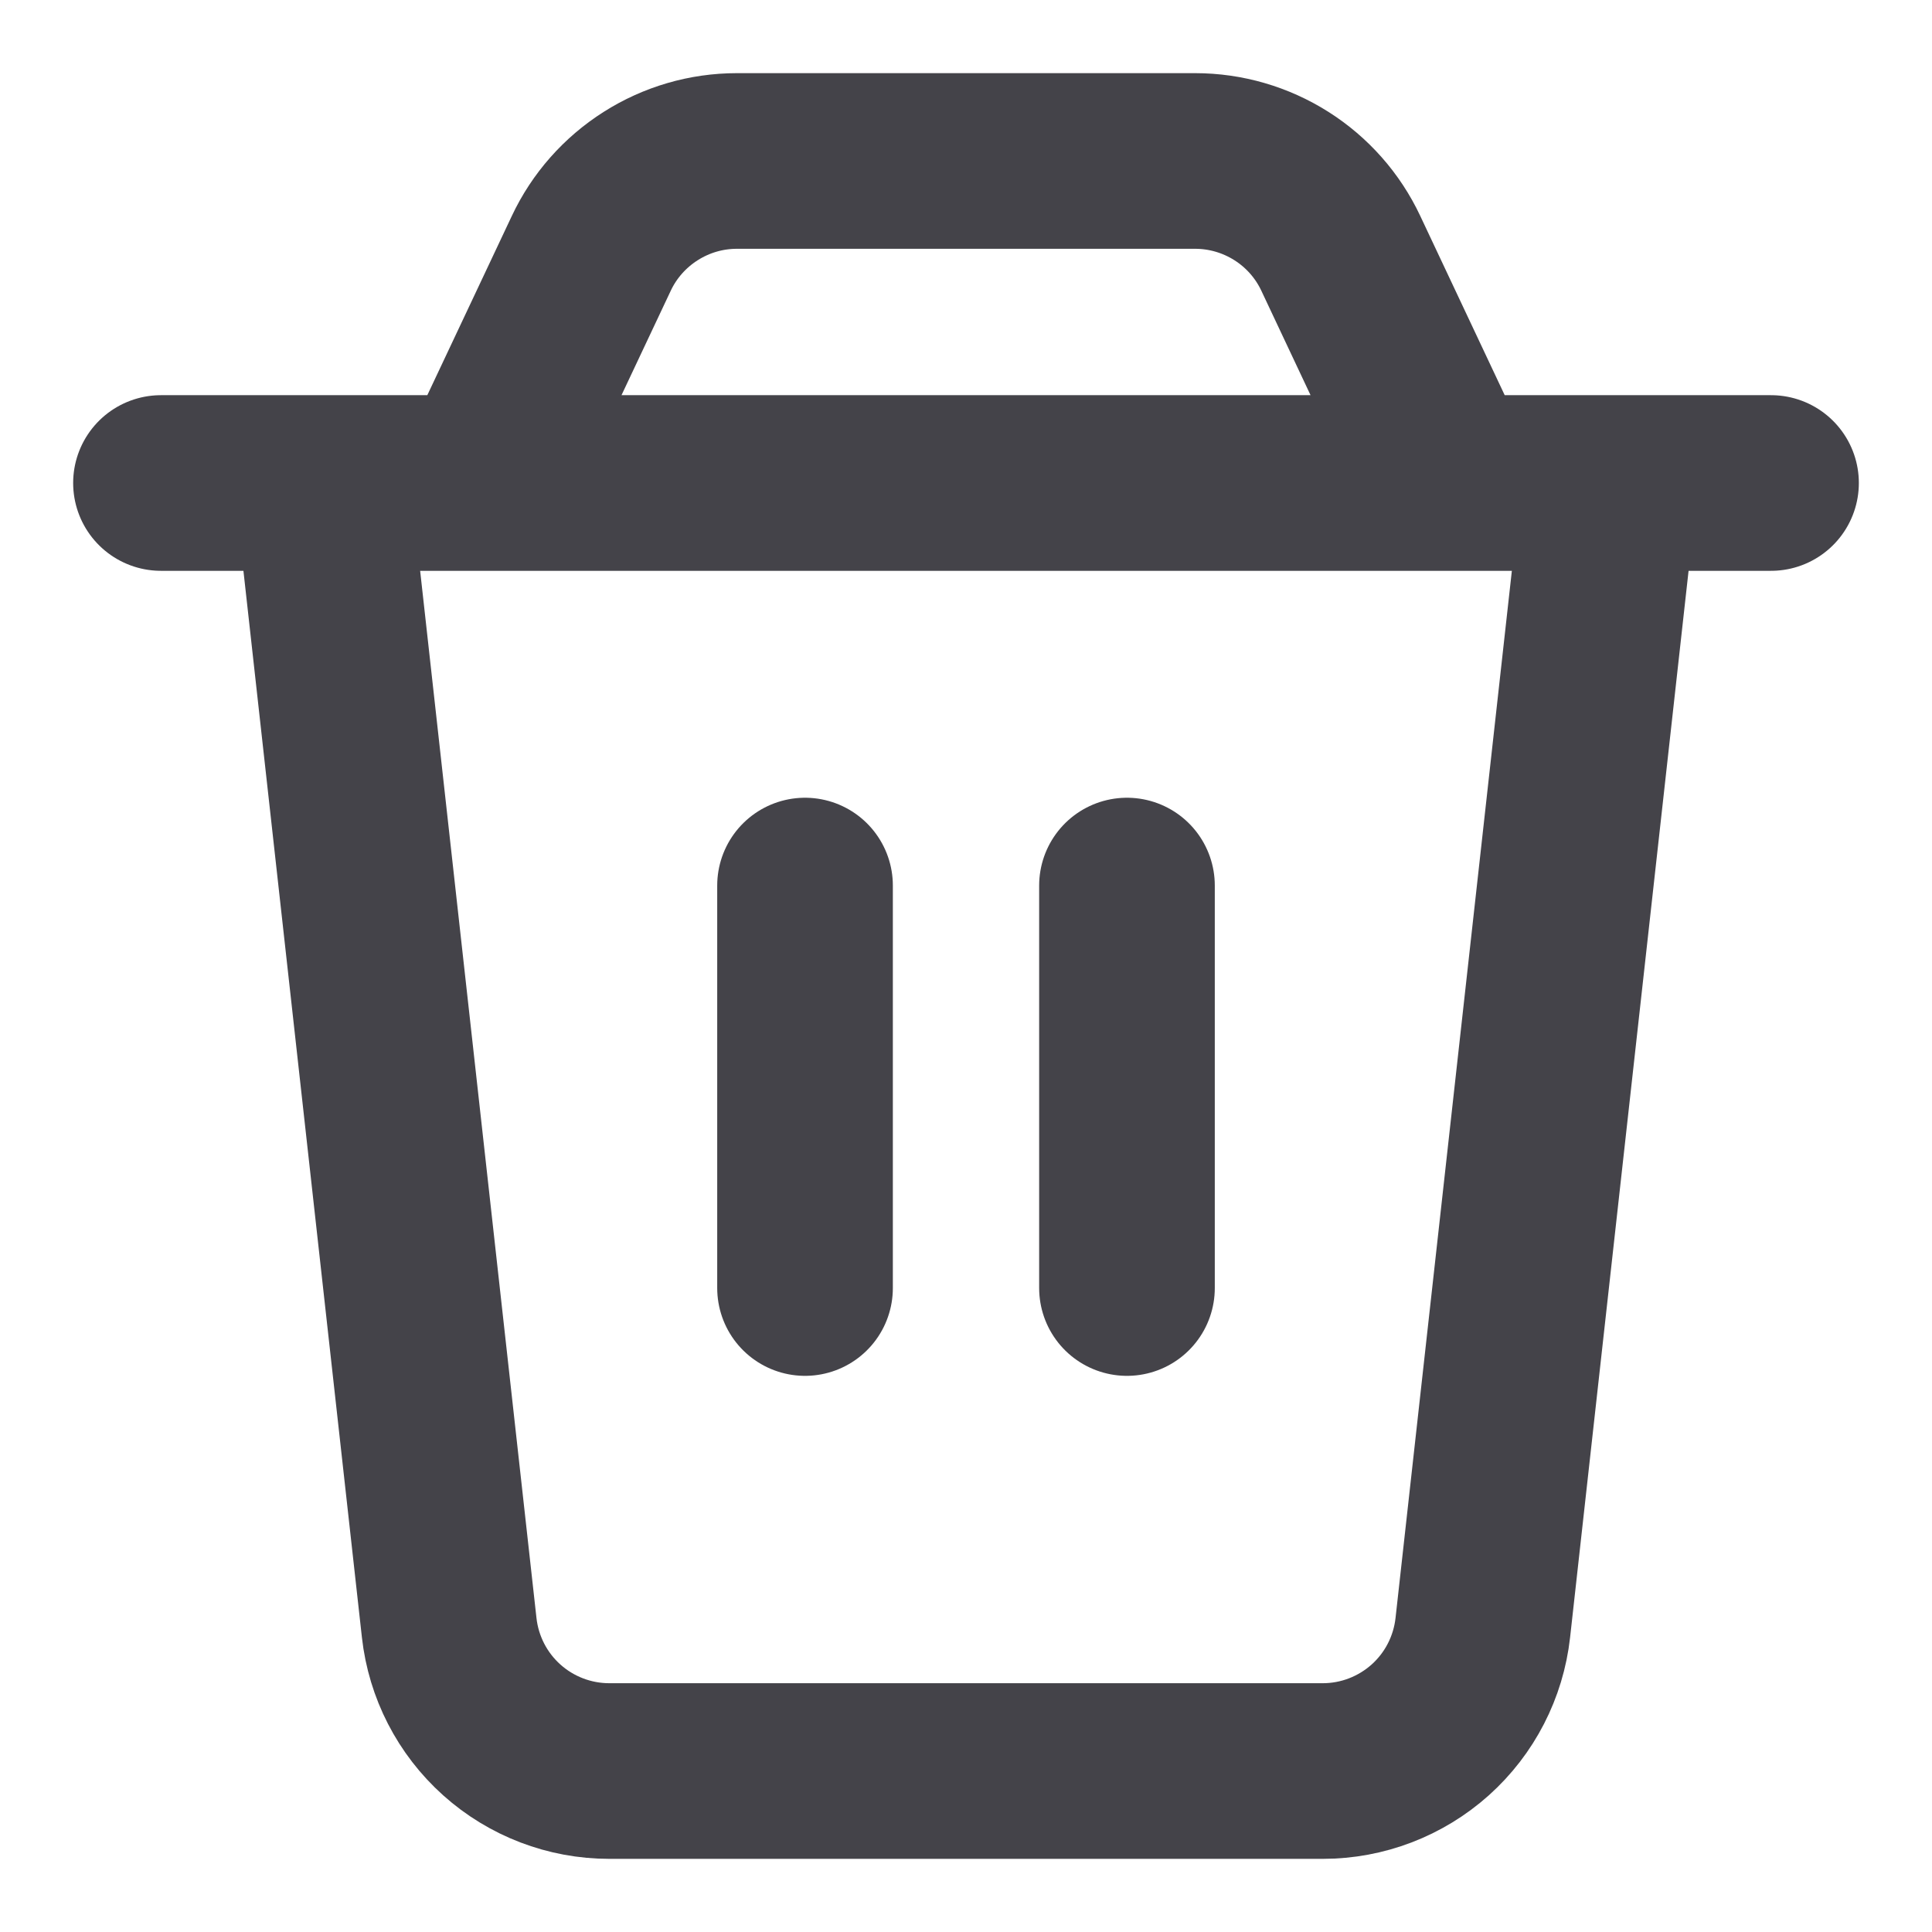
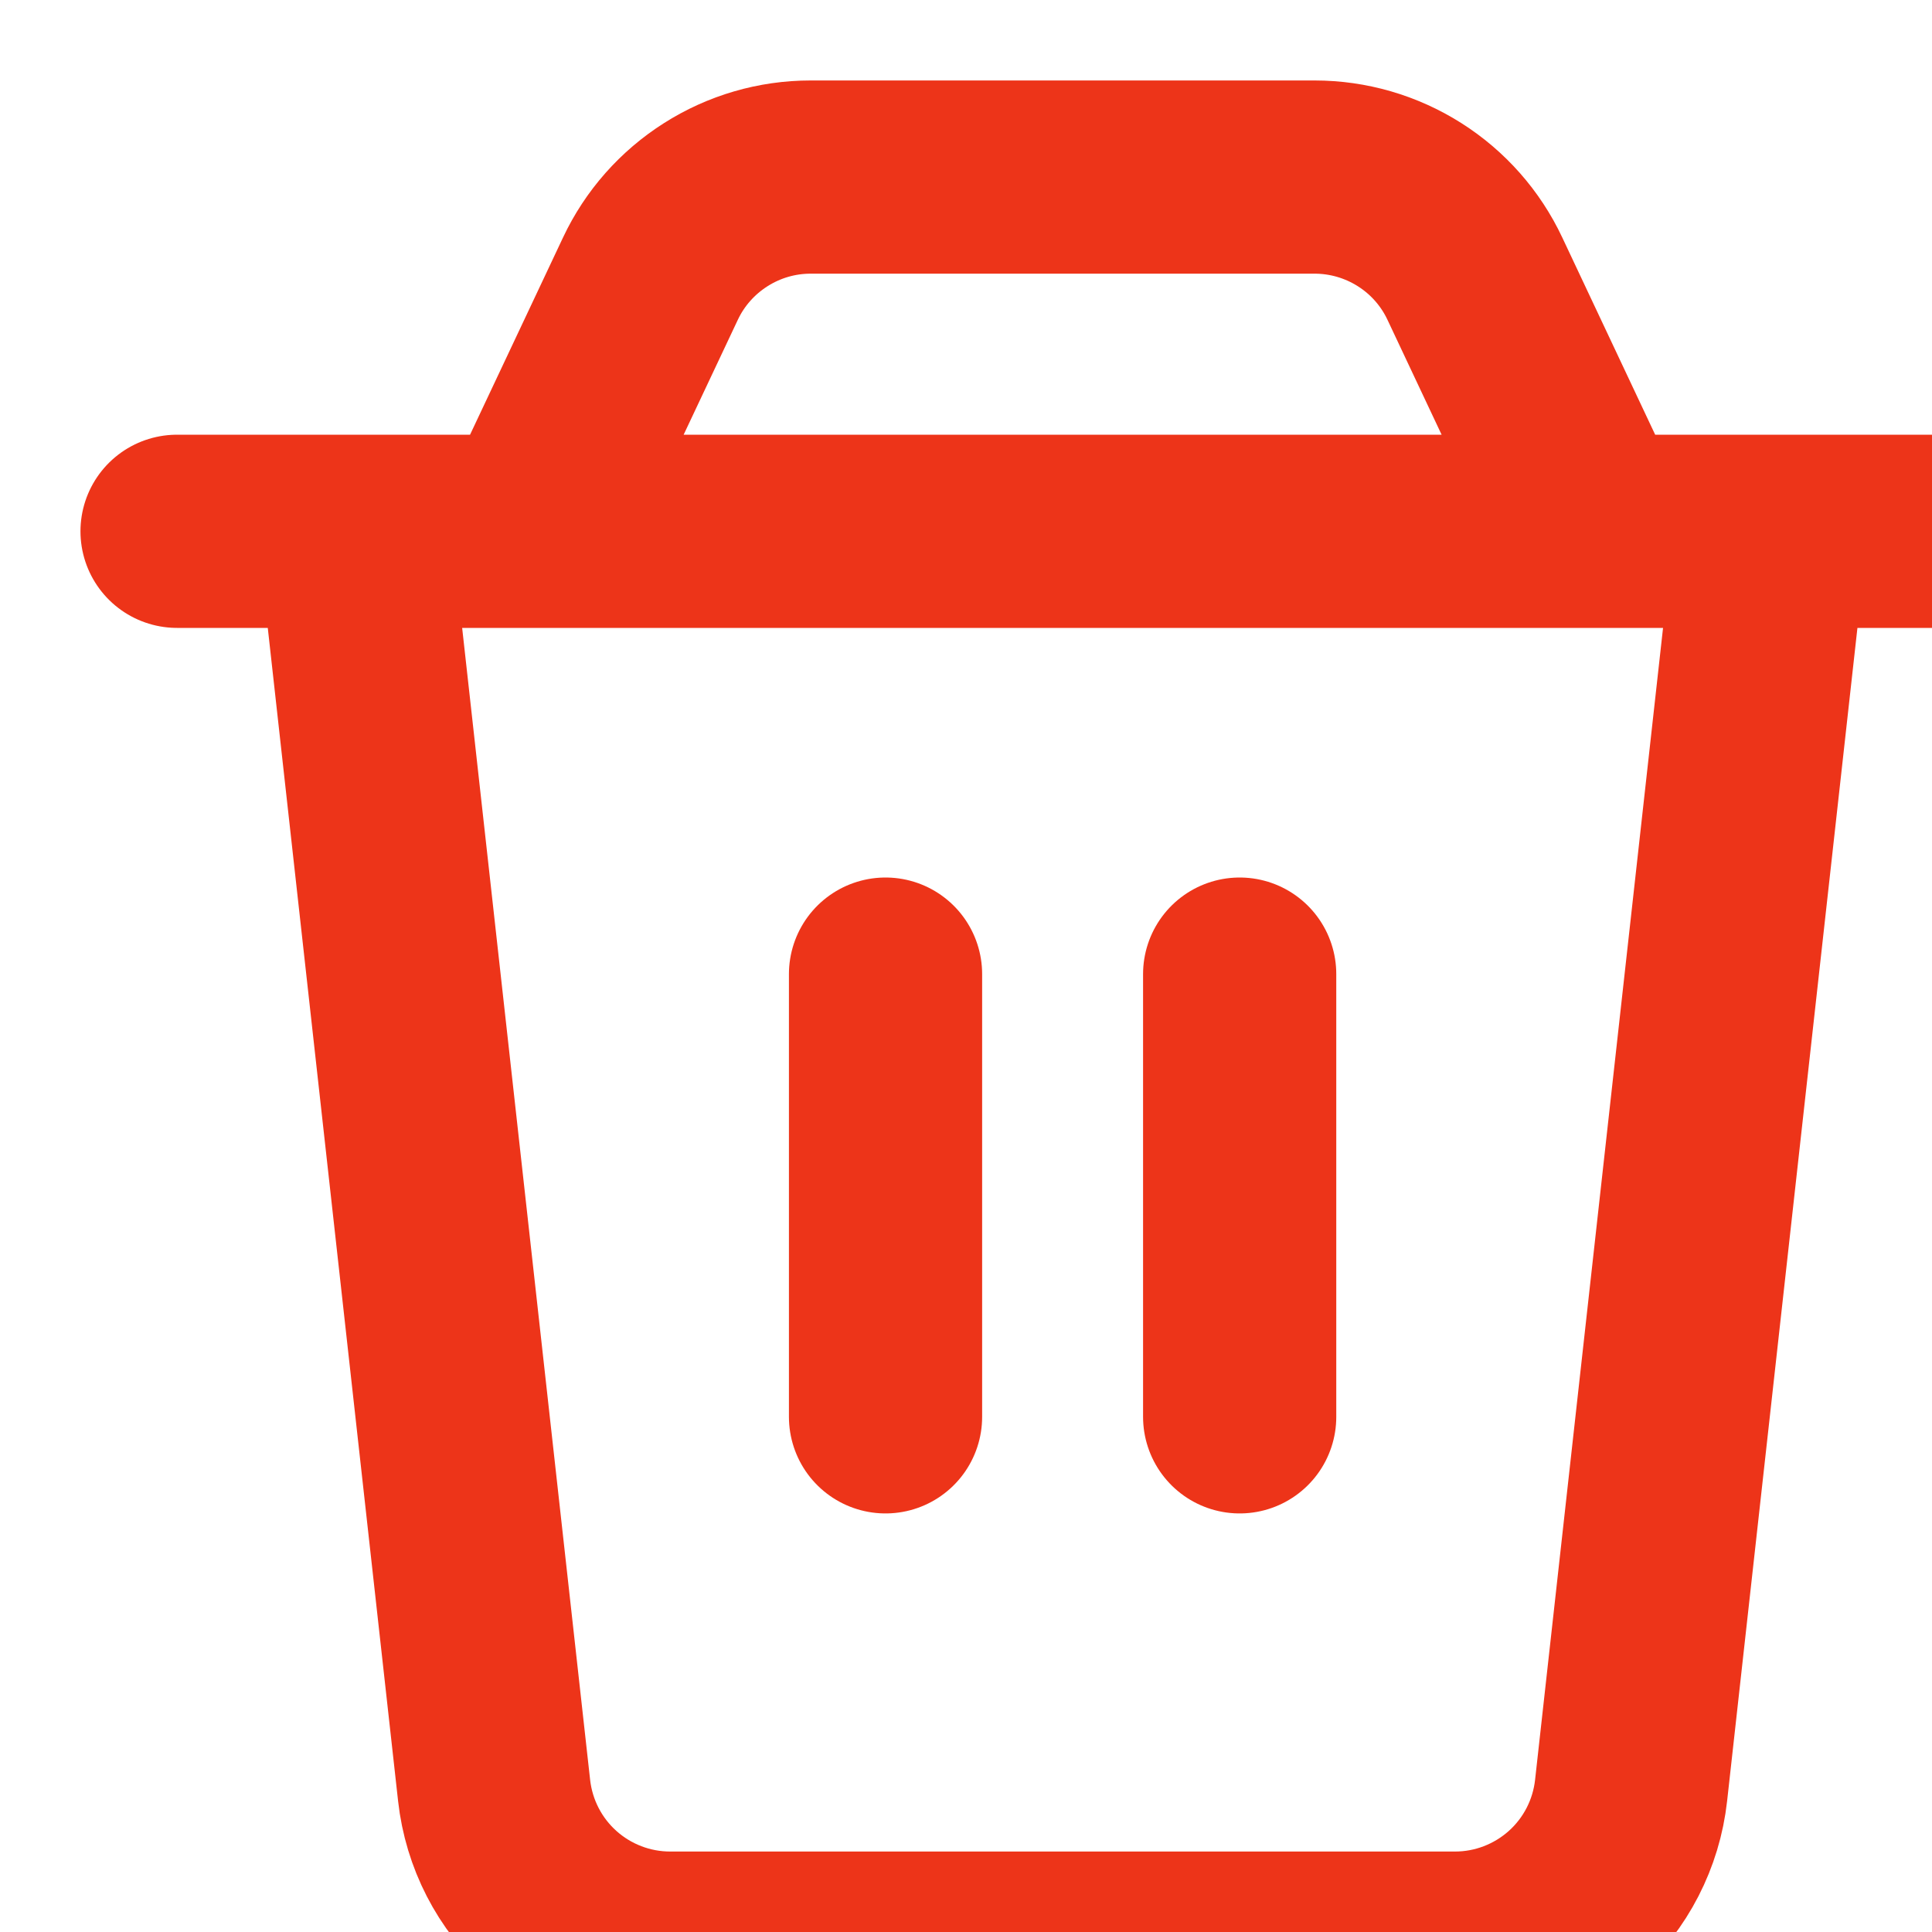
- <svg xmlns="http://www.w3.org/2000/svg" width="22" height="22" viewBox="0 0 22 22" fill="none">
-   <path d="M1.833 5.5H20.167M9.167 10.084V14.667M12.833 10.084V14.667M3.667 5.5H18.333L16.885 18.535C16.835 18.984 16.622 19.398 16.286 19.699C15.949 20 15.514 20.167 15.063 20.167H6.937C6.486 20.167 6.05 20 5.714 19.699C5.378 19.398 5.165 18.984 5.115 18.535L3.667 5.5ZM6.733 2.885C6.881 2.57 7.116 2.305 7.409 2.119C7.703 1.932 8.043 1.833 8.391 1.833H13.609C13.957 1.833 14.297 1.932 14.591 2.118C14.885 2.304 15.12 2.57 15.268 2.885L16.5 5.5H5.5L6.733 2.885V2.885Z" stroke="#444349" stroke-width="2" stroke-linecap="round" stroke-linejoin="round" />
+ <svg xmlns="http://www.w3.org/2000/svg" width="20" height="20" viewBox="0 0 20 20" fill="none">
+   <path d="M1.833 5.5H20.167M9.167 10.084V14.667M12.833 10.084V14.667M3.667 5.5H18.333L16.885 18.535C16.835 18.984 16.622 19.398 16.286 19.699C15.949 20 15.514 20.167 15.063 20.167H6.937C6.486 20.167 6.05 20 5.714 19.699C5.378 19.398 5.165 18.984 5.115 18.535L3.667 5.5ZM6.733 2.885C6.881 2.57 7.116 2.305 7.409 2.119C7.703 1.932 8.043 1.833 8.391 1.833H13.609C13.957 1.833 14.297 1.932 14.591 2.118C14.885 2.304 15.12 2.57 15.268 2.885L16.5 5.5H5.5L6.733 2.885V2.885Z" stroke="#ed3419" stroke-width="2" stroke-linecap="round" stroke-linejoin="round" />
</svg>
